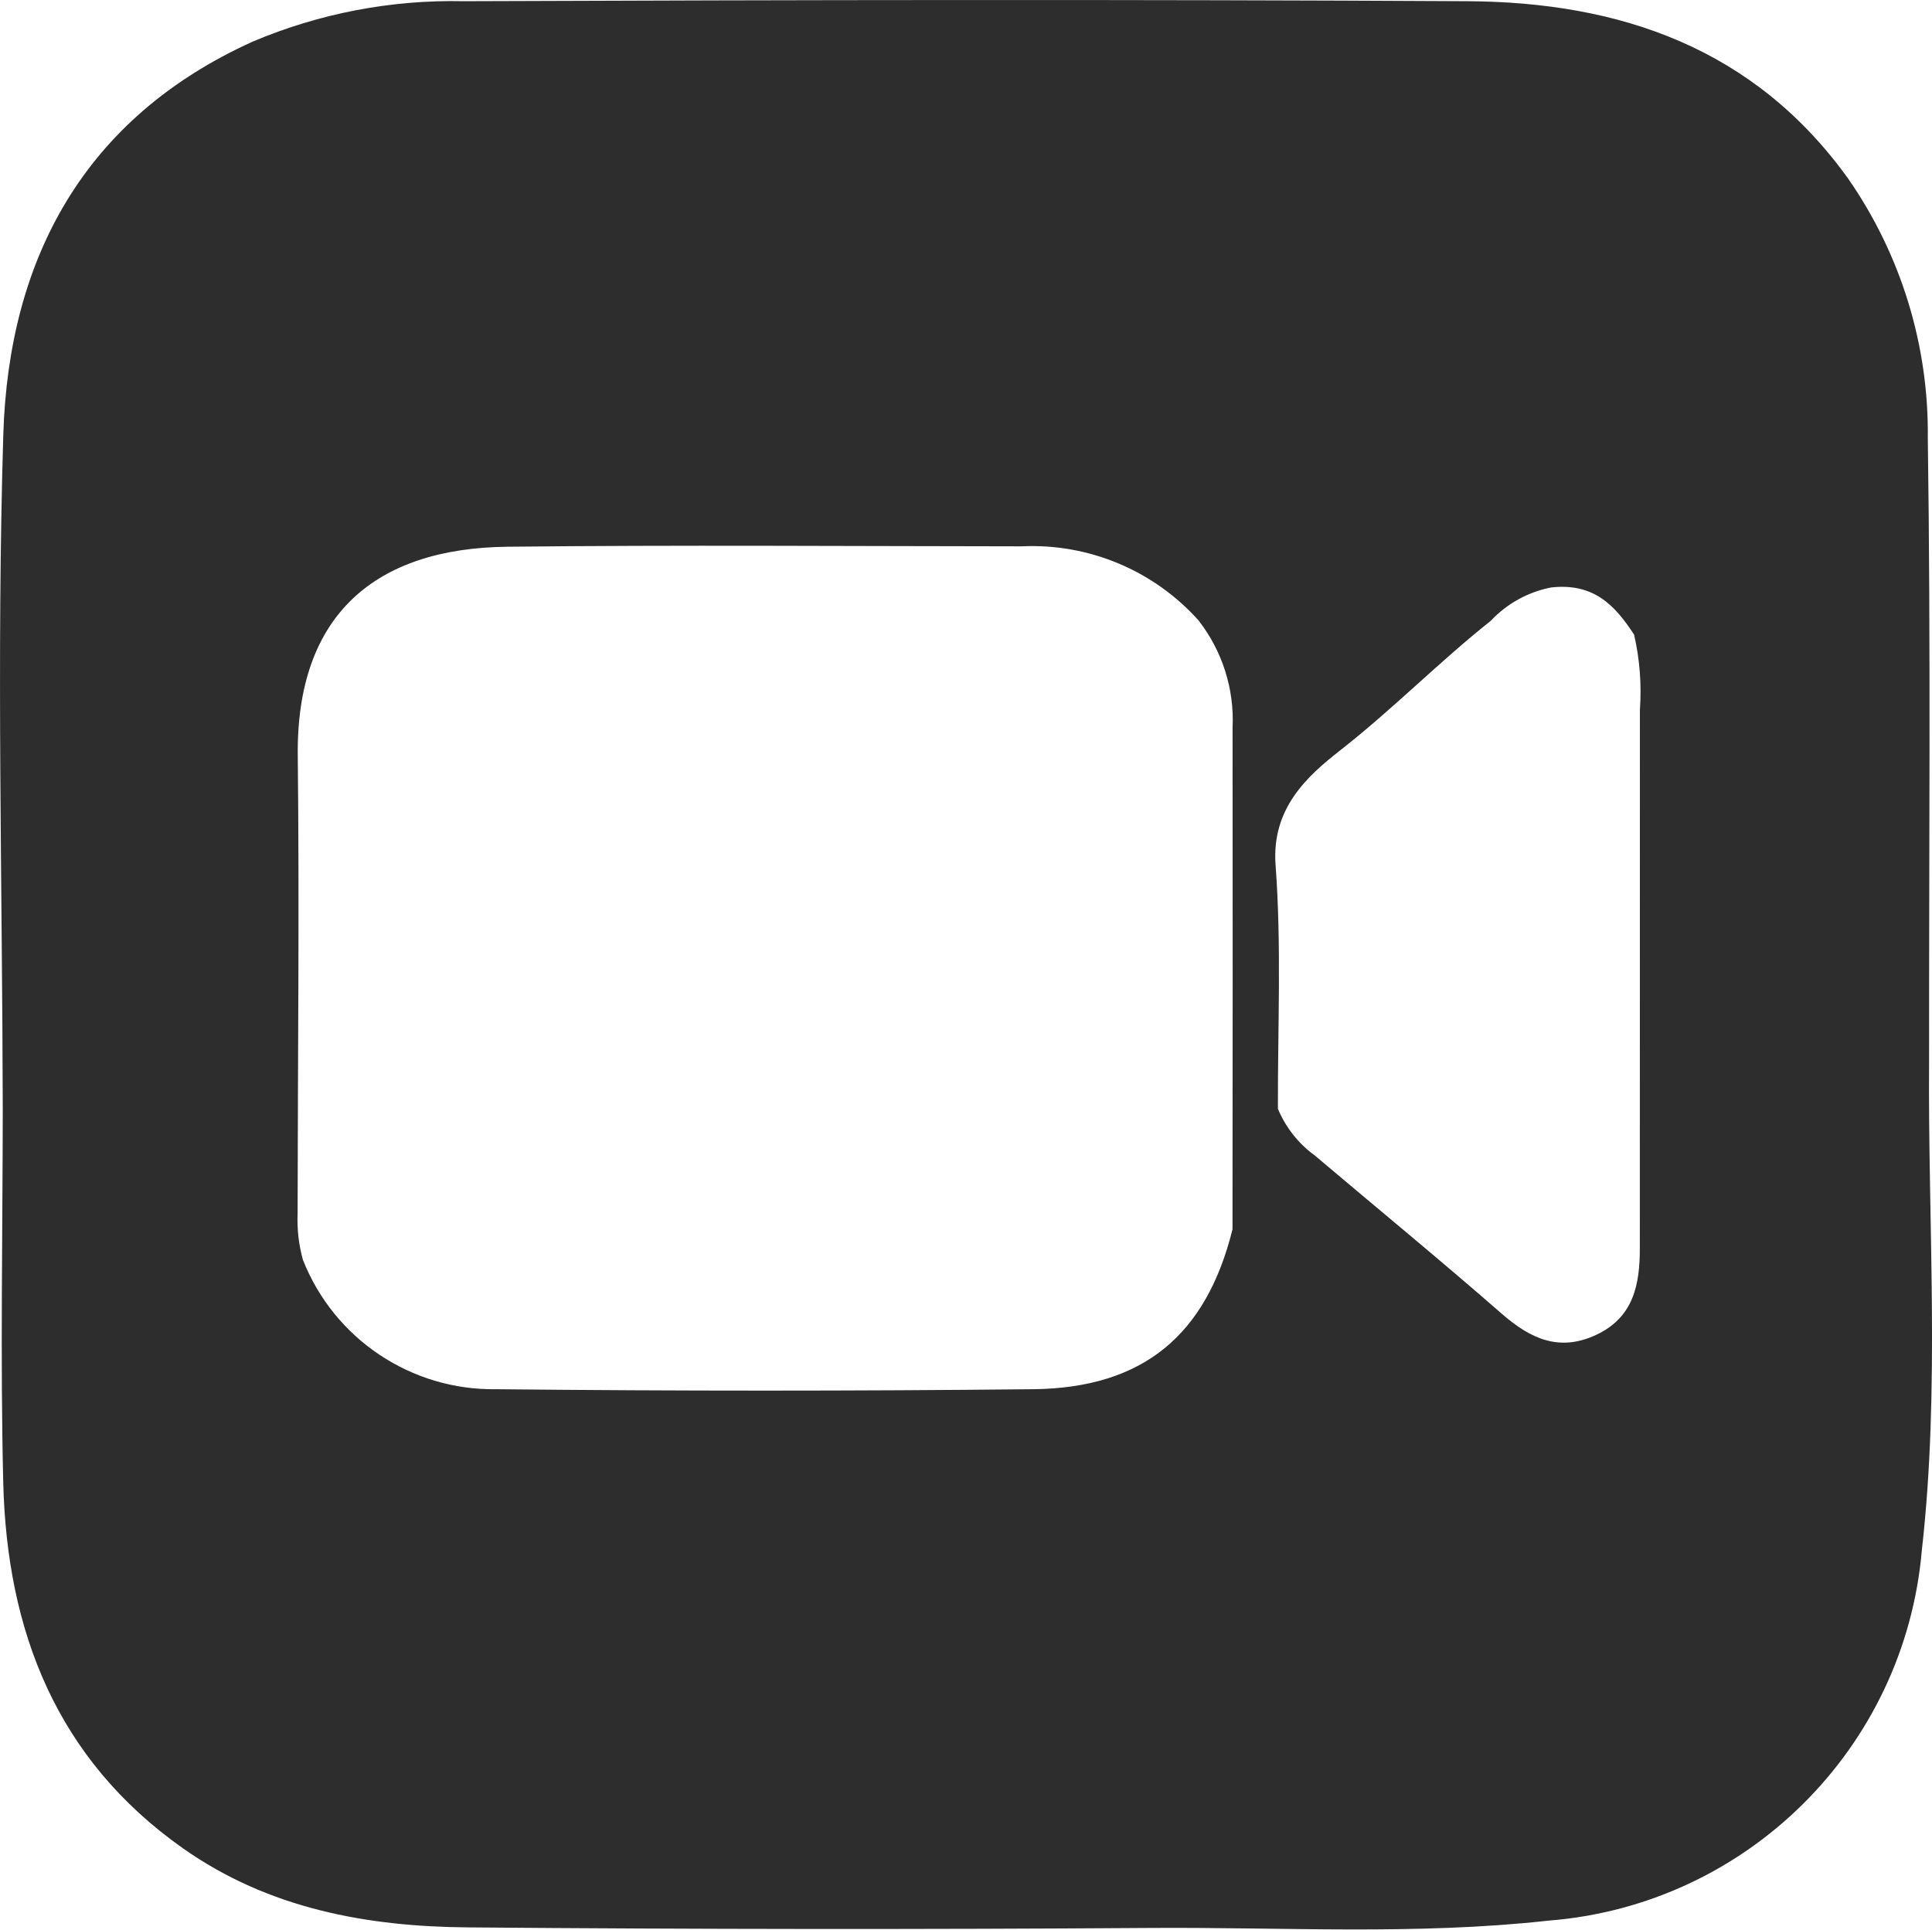
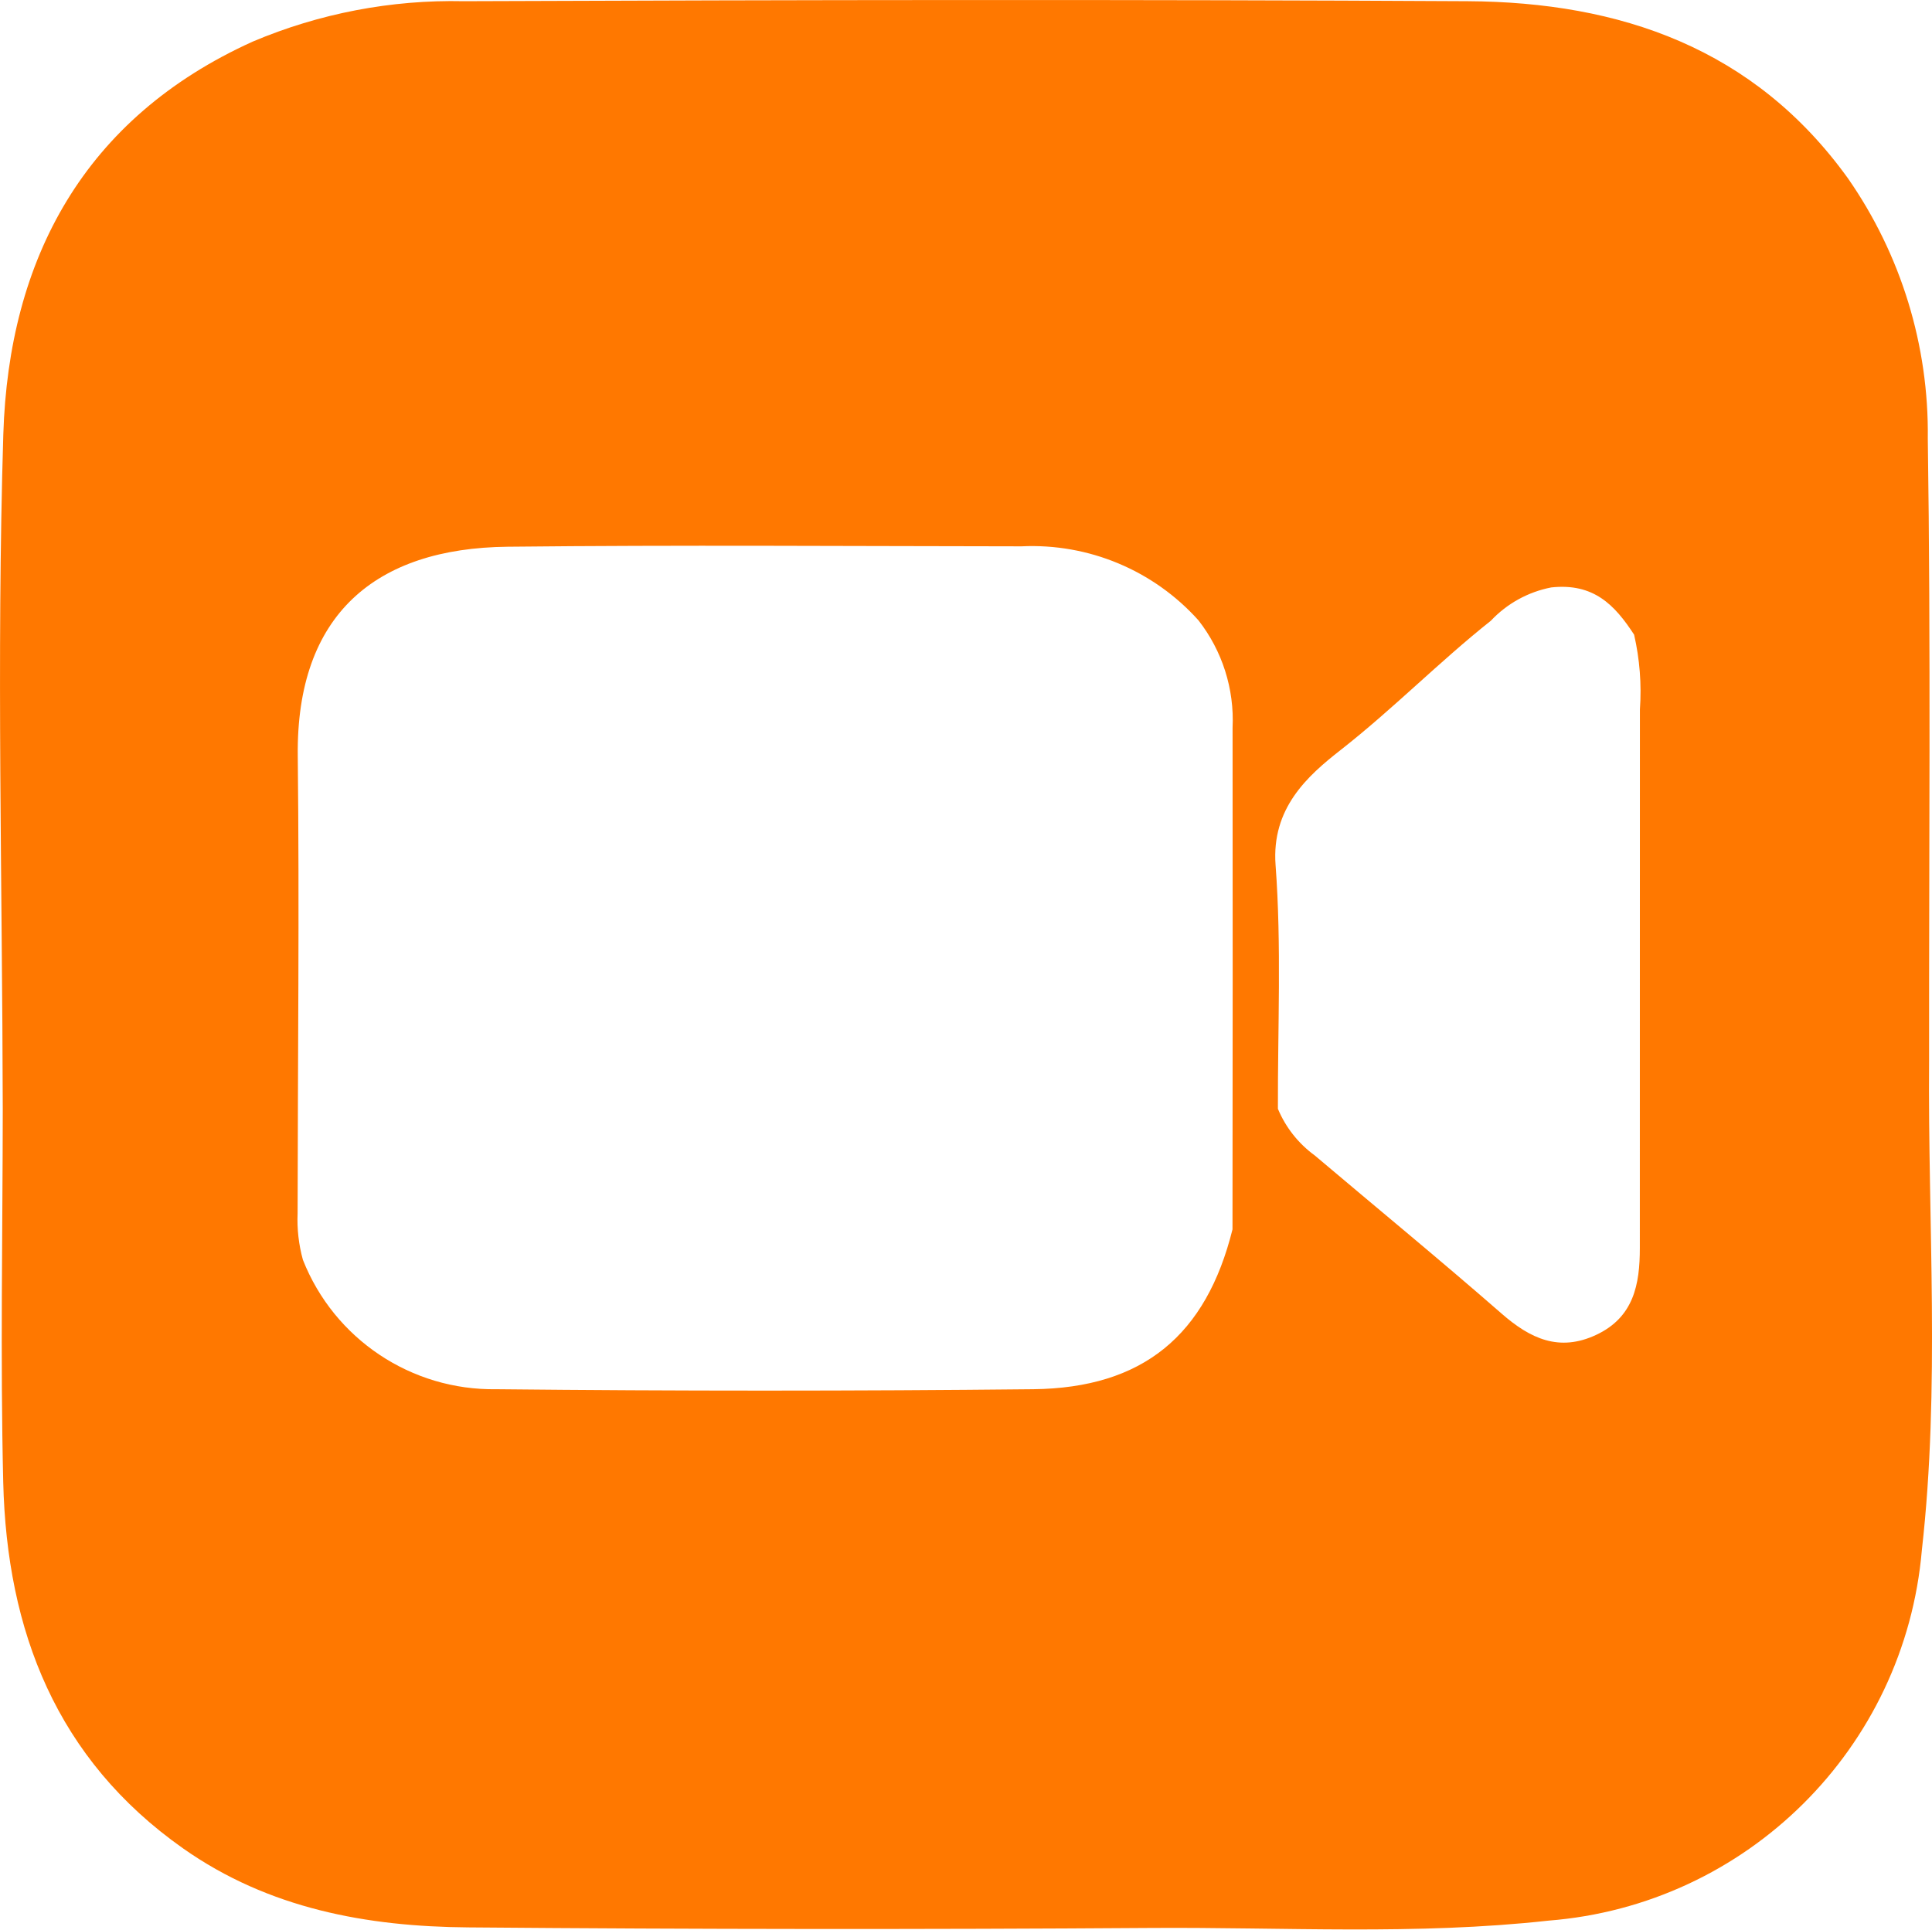
<svg xmlns="http://www.w3.org/2000/svg" id="Layer_1" data-name="Layer 1" viewBox="0 0 73.565 73.486">
  <defs>
-     <style>.cls-1{fill:#2d2d2d;}</style>
+     <style>.cls-1{fill:#FF7800;}</style>
  </defs>
  <path class="cls-1" d="M446.094,502.067c-.006-7.899.067-15.8-.049-23.696a16.98,16.98,0,0,0-3.039-9.906c-3.568-4.961-8.676-6.714-14.481-6.748-12.743-.07-25.486-.049-38.23,0a19.507,19.507,0,0,0-8.033,1.539c-6.424,2.907-9.291,8.275-9.496,14.962-.26,8.554-.037,17.122-.021,25.685-.003,4.74-.095,9.484.018,14.221.138,5.662,2.023,10.546,6.849,13.946,3.259,2.295,6.999,2.978,10.855,3.008q13.0.11,26.004.021c5.04-.034,10.09.279,15.127-.278a15.489,15.489,0,0,0,14.221-14.114C446.519,514.51,446.045,508.282,446.094,502.067Zm-26.524,6.427c-1.001,4.027-3.4,6.041-7.59,6.087q-10.218.106-20.437,0a7.788,7.788,0,0,1-7.369-4.927,5.74,5.74,0,0,1-.202-1.772c.006-5.808.07-11.617.006-17.425-.061-5.374,2.956-7.908,7.987-7.963,6.522-.07,13.046-.021,19.568-.015a8.509,8.509,0,0,1,6.739,2.816,6.167,6.167,0,0,1,1.301,4.095Q419.582,498.94,419.57,508.493ZM435.083,488.693q-.005,10.251-.003,20.501c.003,1.408-.239,2.65-1.662,3.317-1.411.661-2.513.141-3.599-.808-2.341-2.044-4.744-4.018-7.118-6.026a4.197,4.197,0,0,1-1.402-1.775c-.009-3.097.141-6.203-.089-9.285-.159-2.161,1.206-3.388,2.482-4.385,1.989-1.558,3.749-3.357,5.717-4.921a4.272,4.272,0,0,1,2.298-1.267c1.61-.174,2.415.661,3.155,1.799A9.693,9.693,0,0,1,435.083,488.693Z" transform="translate(-372.64 -461.6712)" />
</svg>
